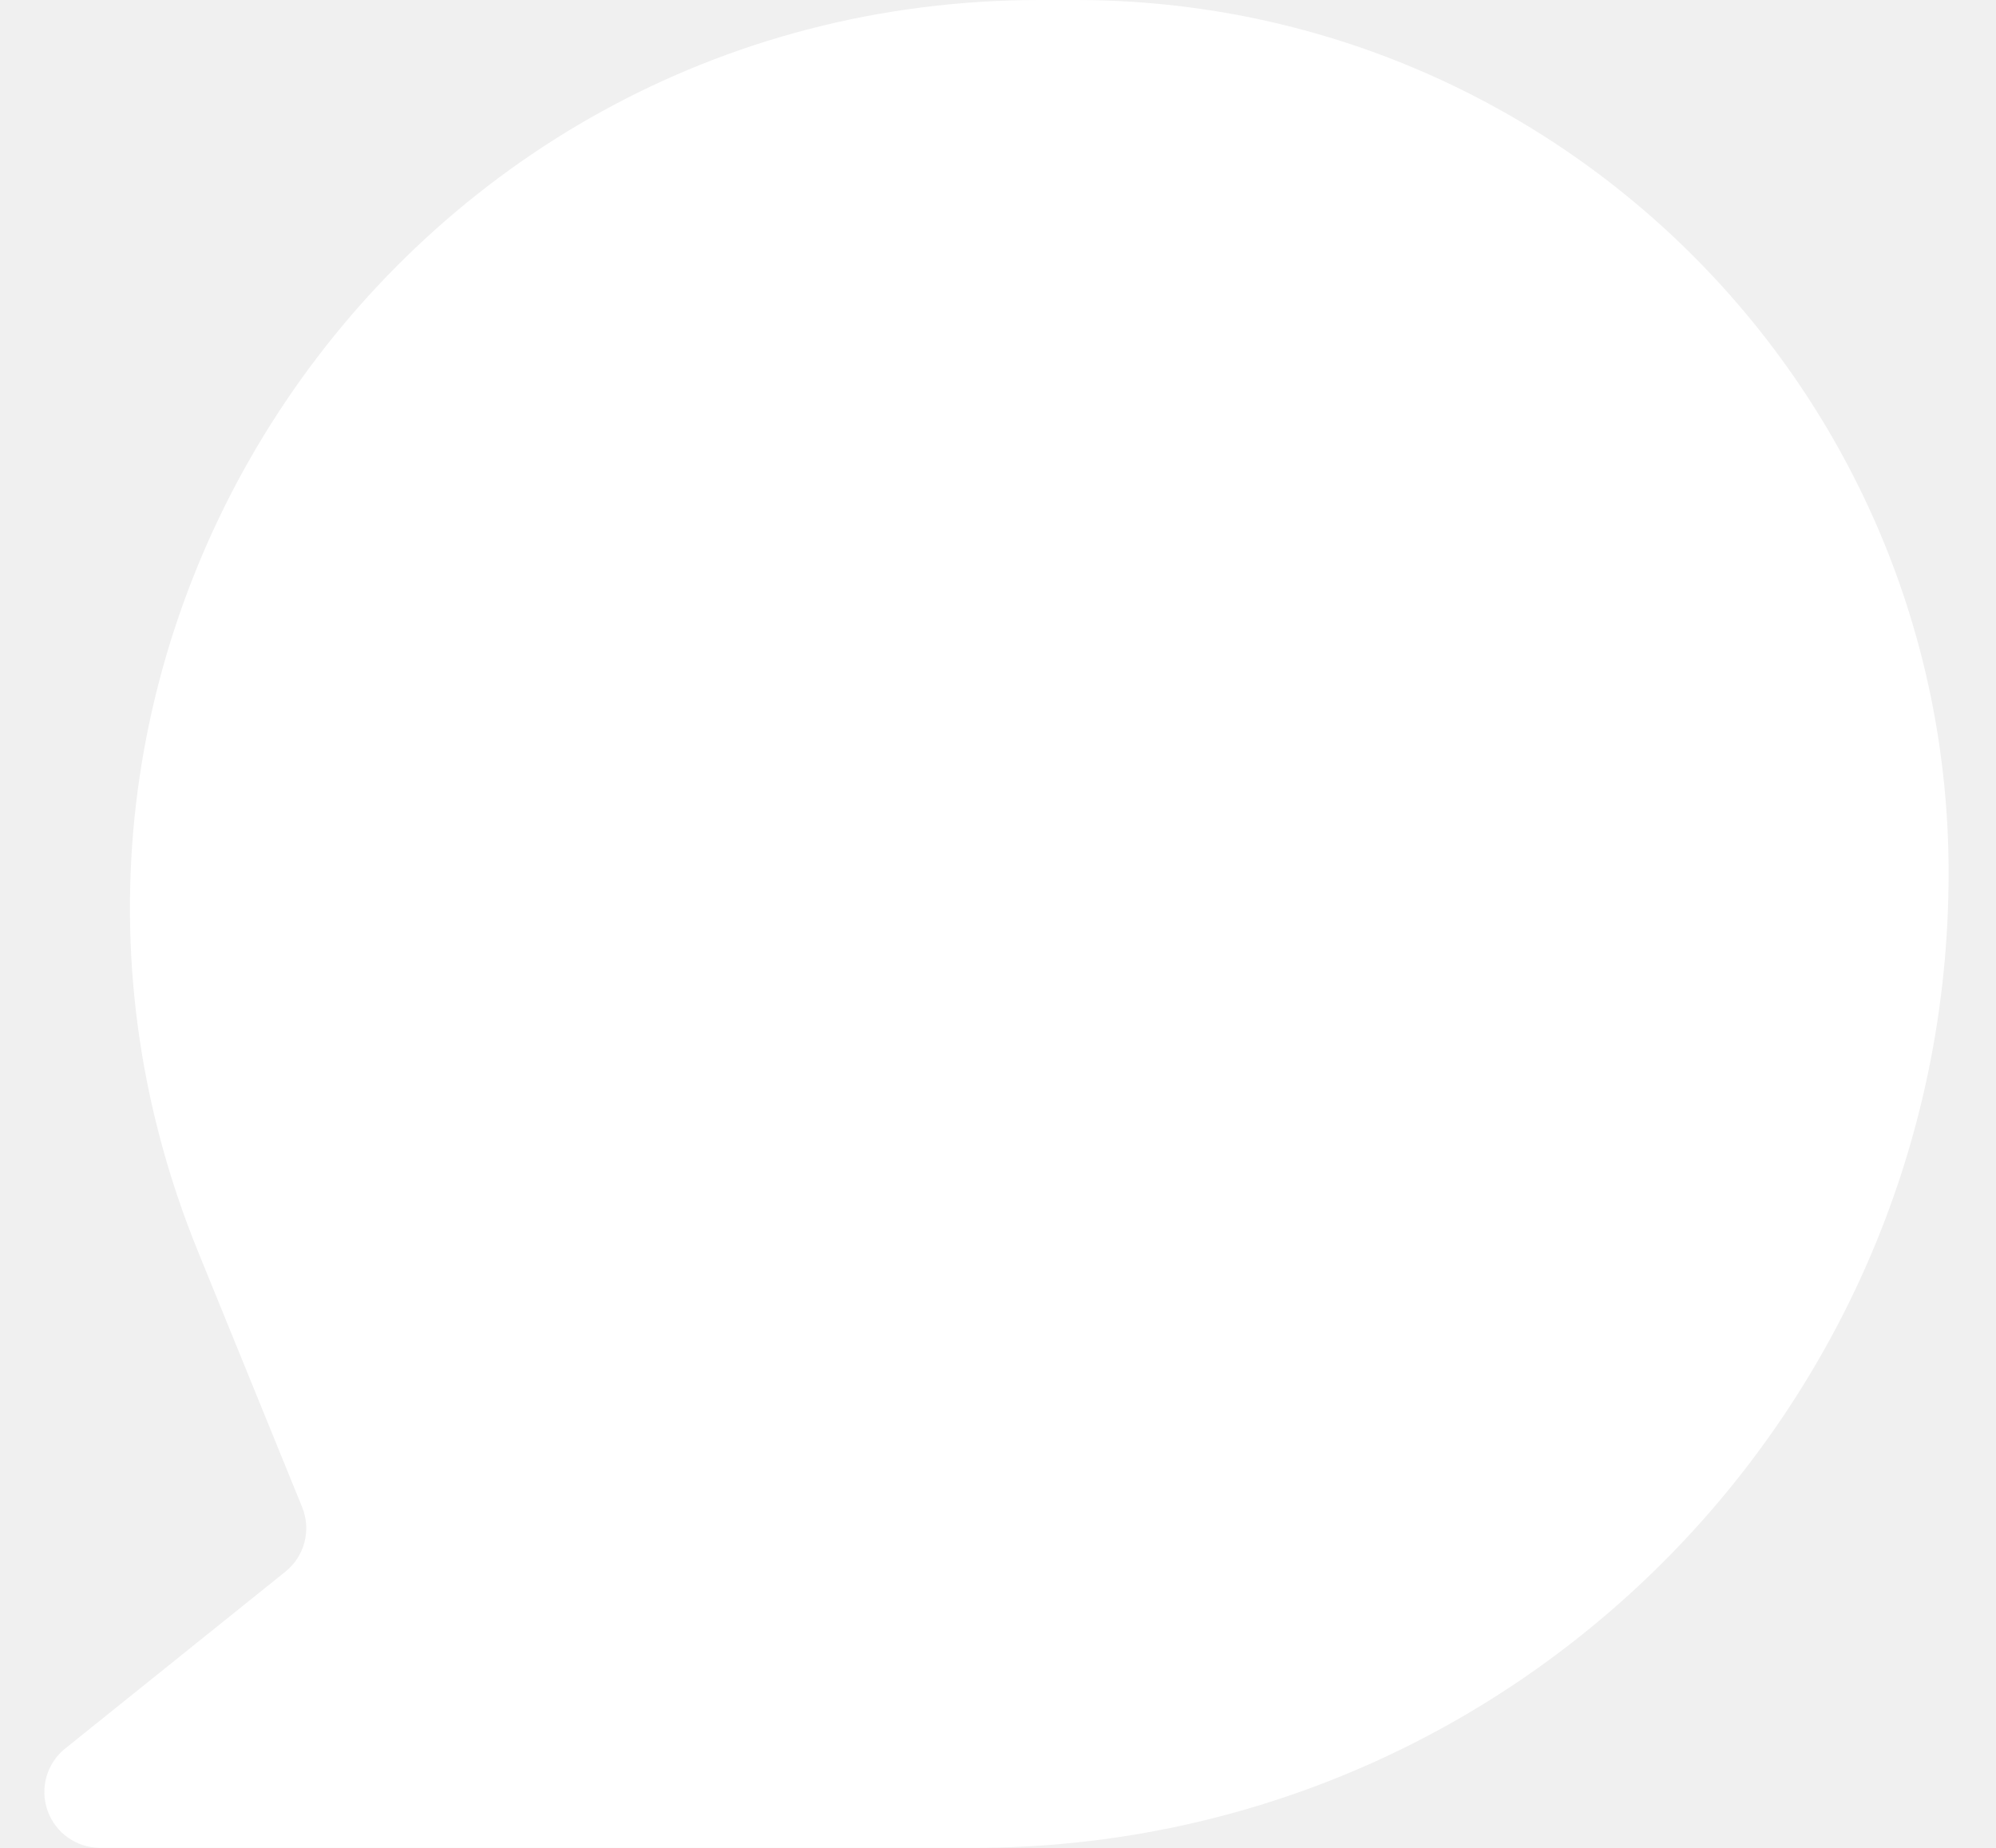
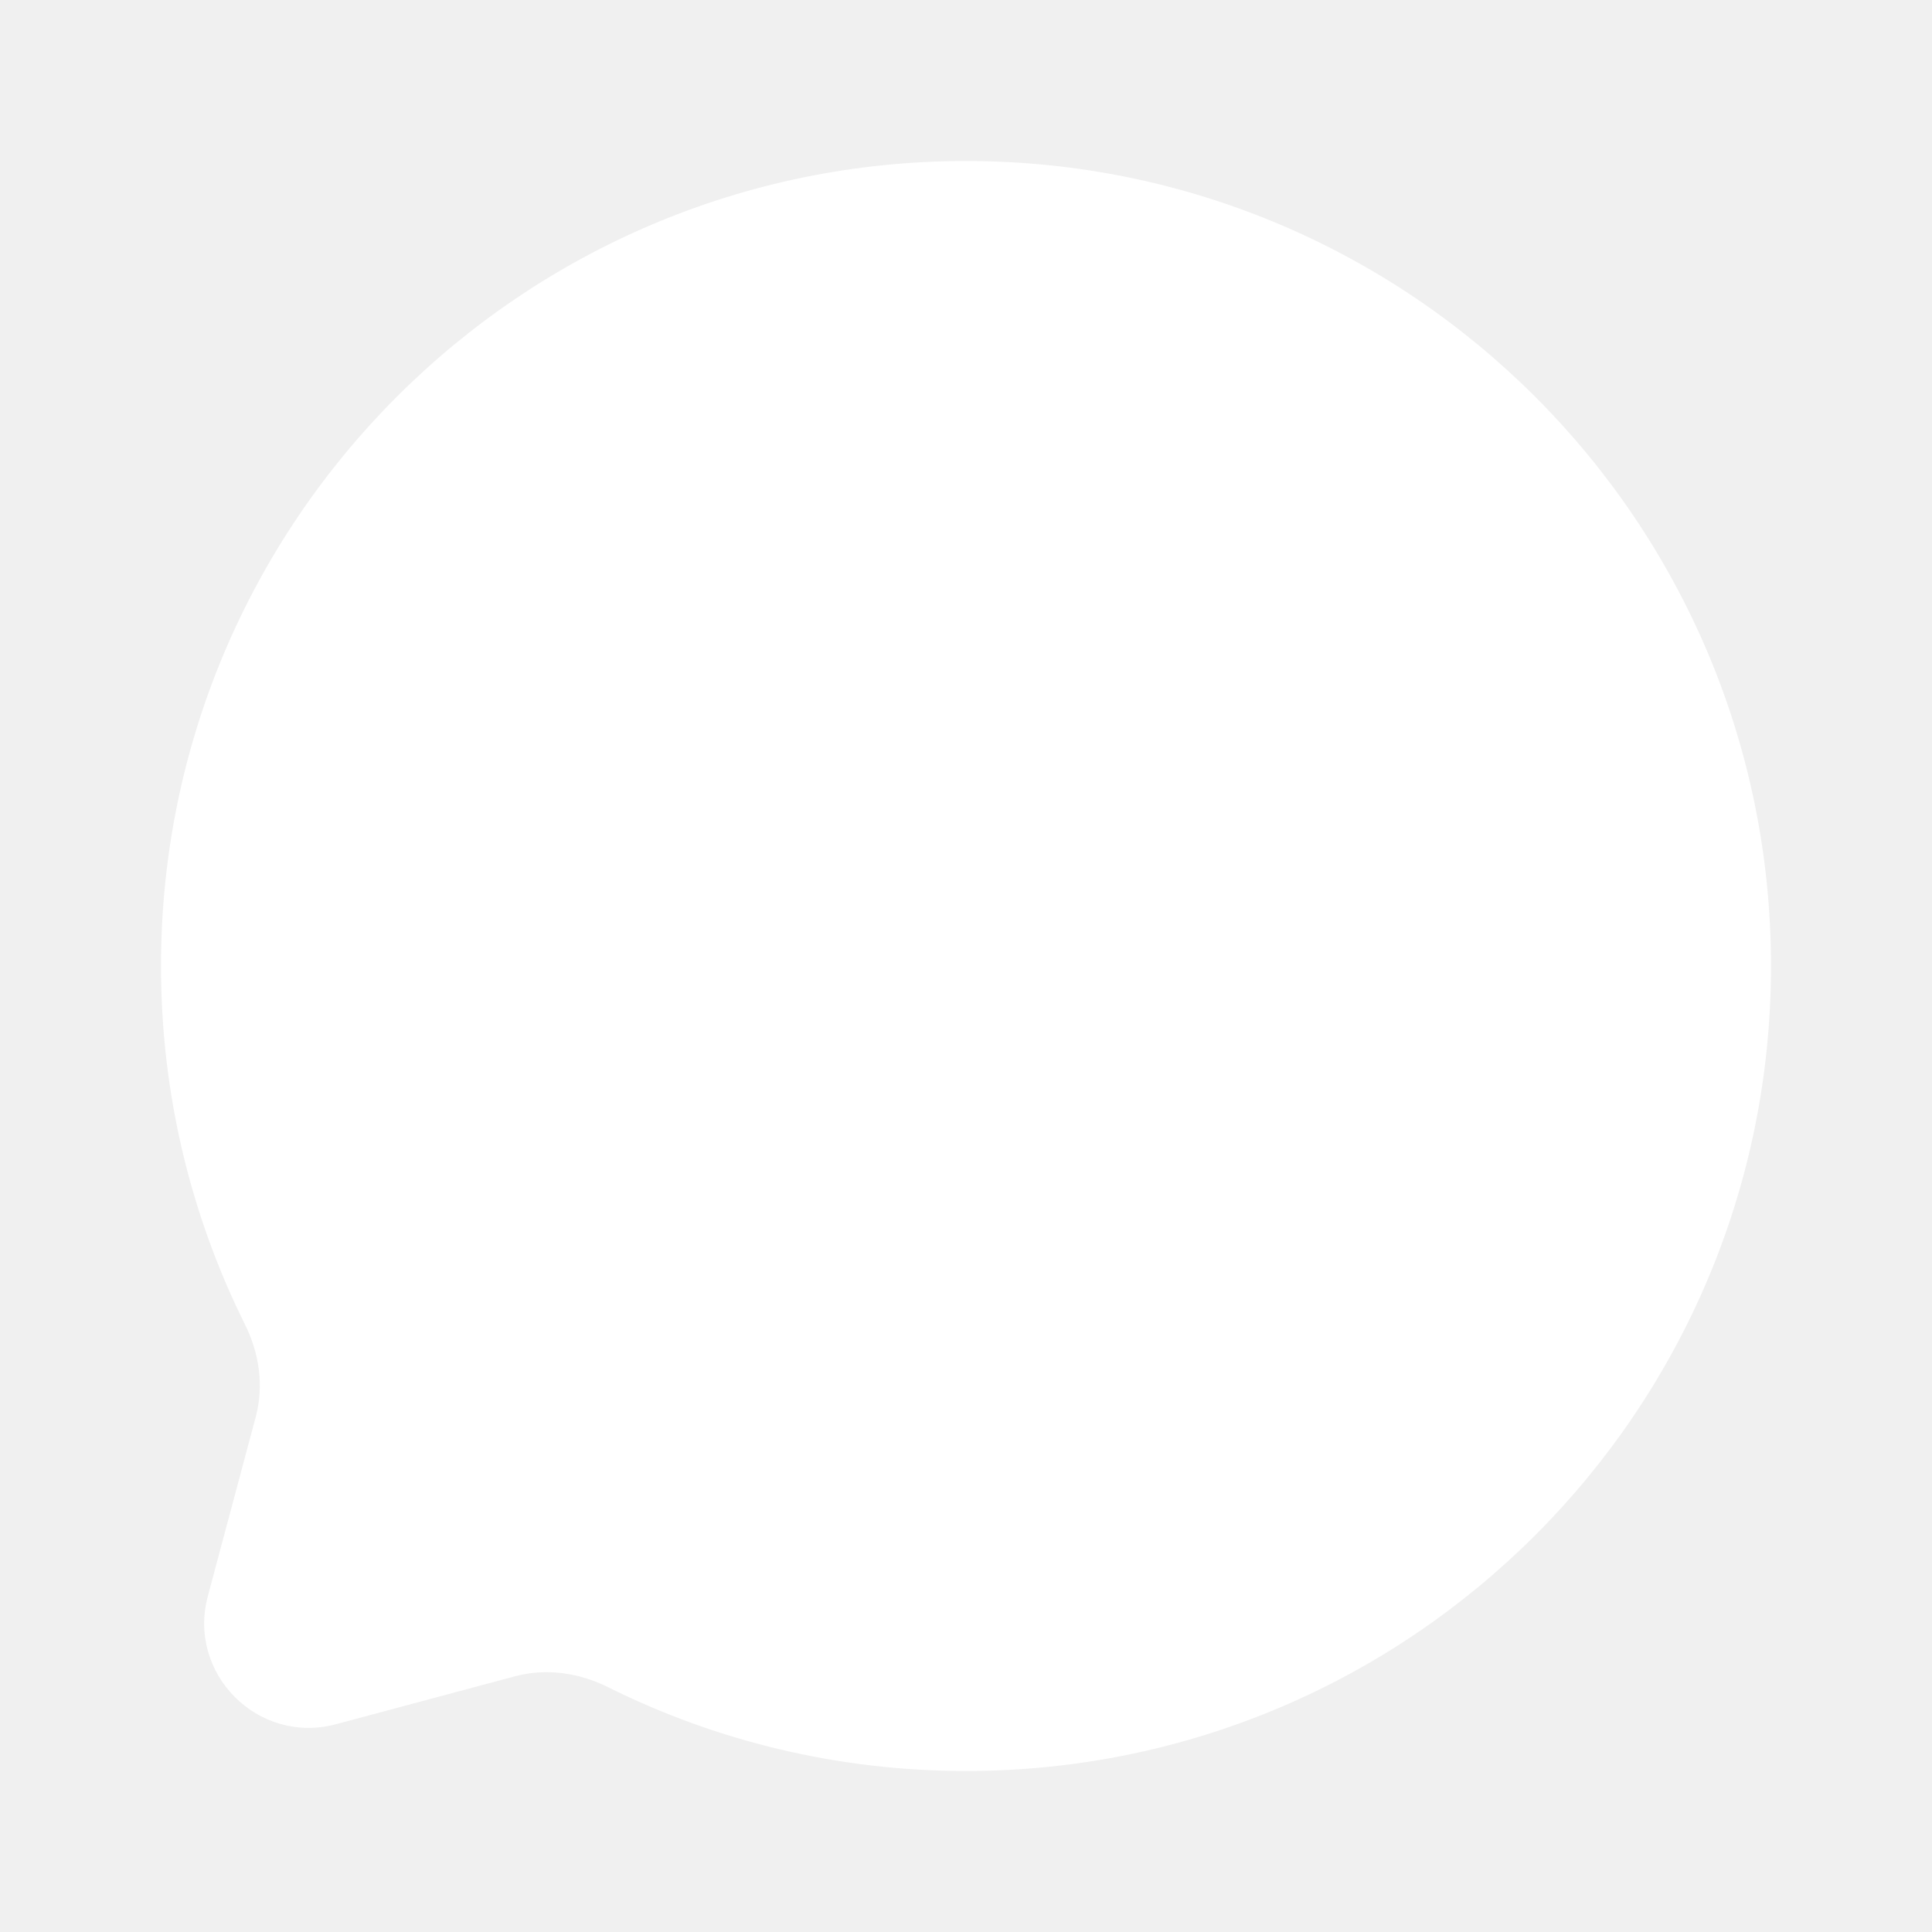
- <svg xmlns="http://www.w3.org/2000/svg" width="current" height="current" viewBox="0 0 27 25" fill="none">
-   <path d="M14.065 0C5.333 0 -0.616 8.847 2.679 16.933L4.087 20.39C4.213 20.7 4.121 21.055 3.86 21.264L0.882 23.656C0.632 23.857 0.536 24.193 0.643 24.495C0.749 24.798 1.035 25 1.355 25H13.168C20.453 25 26.359 19.094 26.359 11.809C26.359 5.287 21.072 0 14.55 0H14.065Z" fill="white" />
+ <svg xmlns="http://www.w3.org/2000/svg" width="current" height="current" viewBox="0 0 24 24" fill="none">
+   <path d="M12 22C17.523 22 22 17.523 22 12C22 6.477 17.523 2 12 2C6.477 2 2 6.477 2 12C2 13.6 2.376 15.112 3.043 16.453C3.221 16.809 3.28 17.216 3.177 17.601L2.582 19.827C2.323 20.793 3.207 21.677 4.173 21.419L6.399 20.823C6.784 20.72 7.191 20.779 7.548 20.956C8.888 21.624 10.4 22 12 22Z" fill="white" />
</svg>
